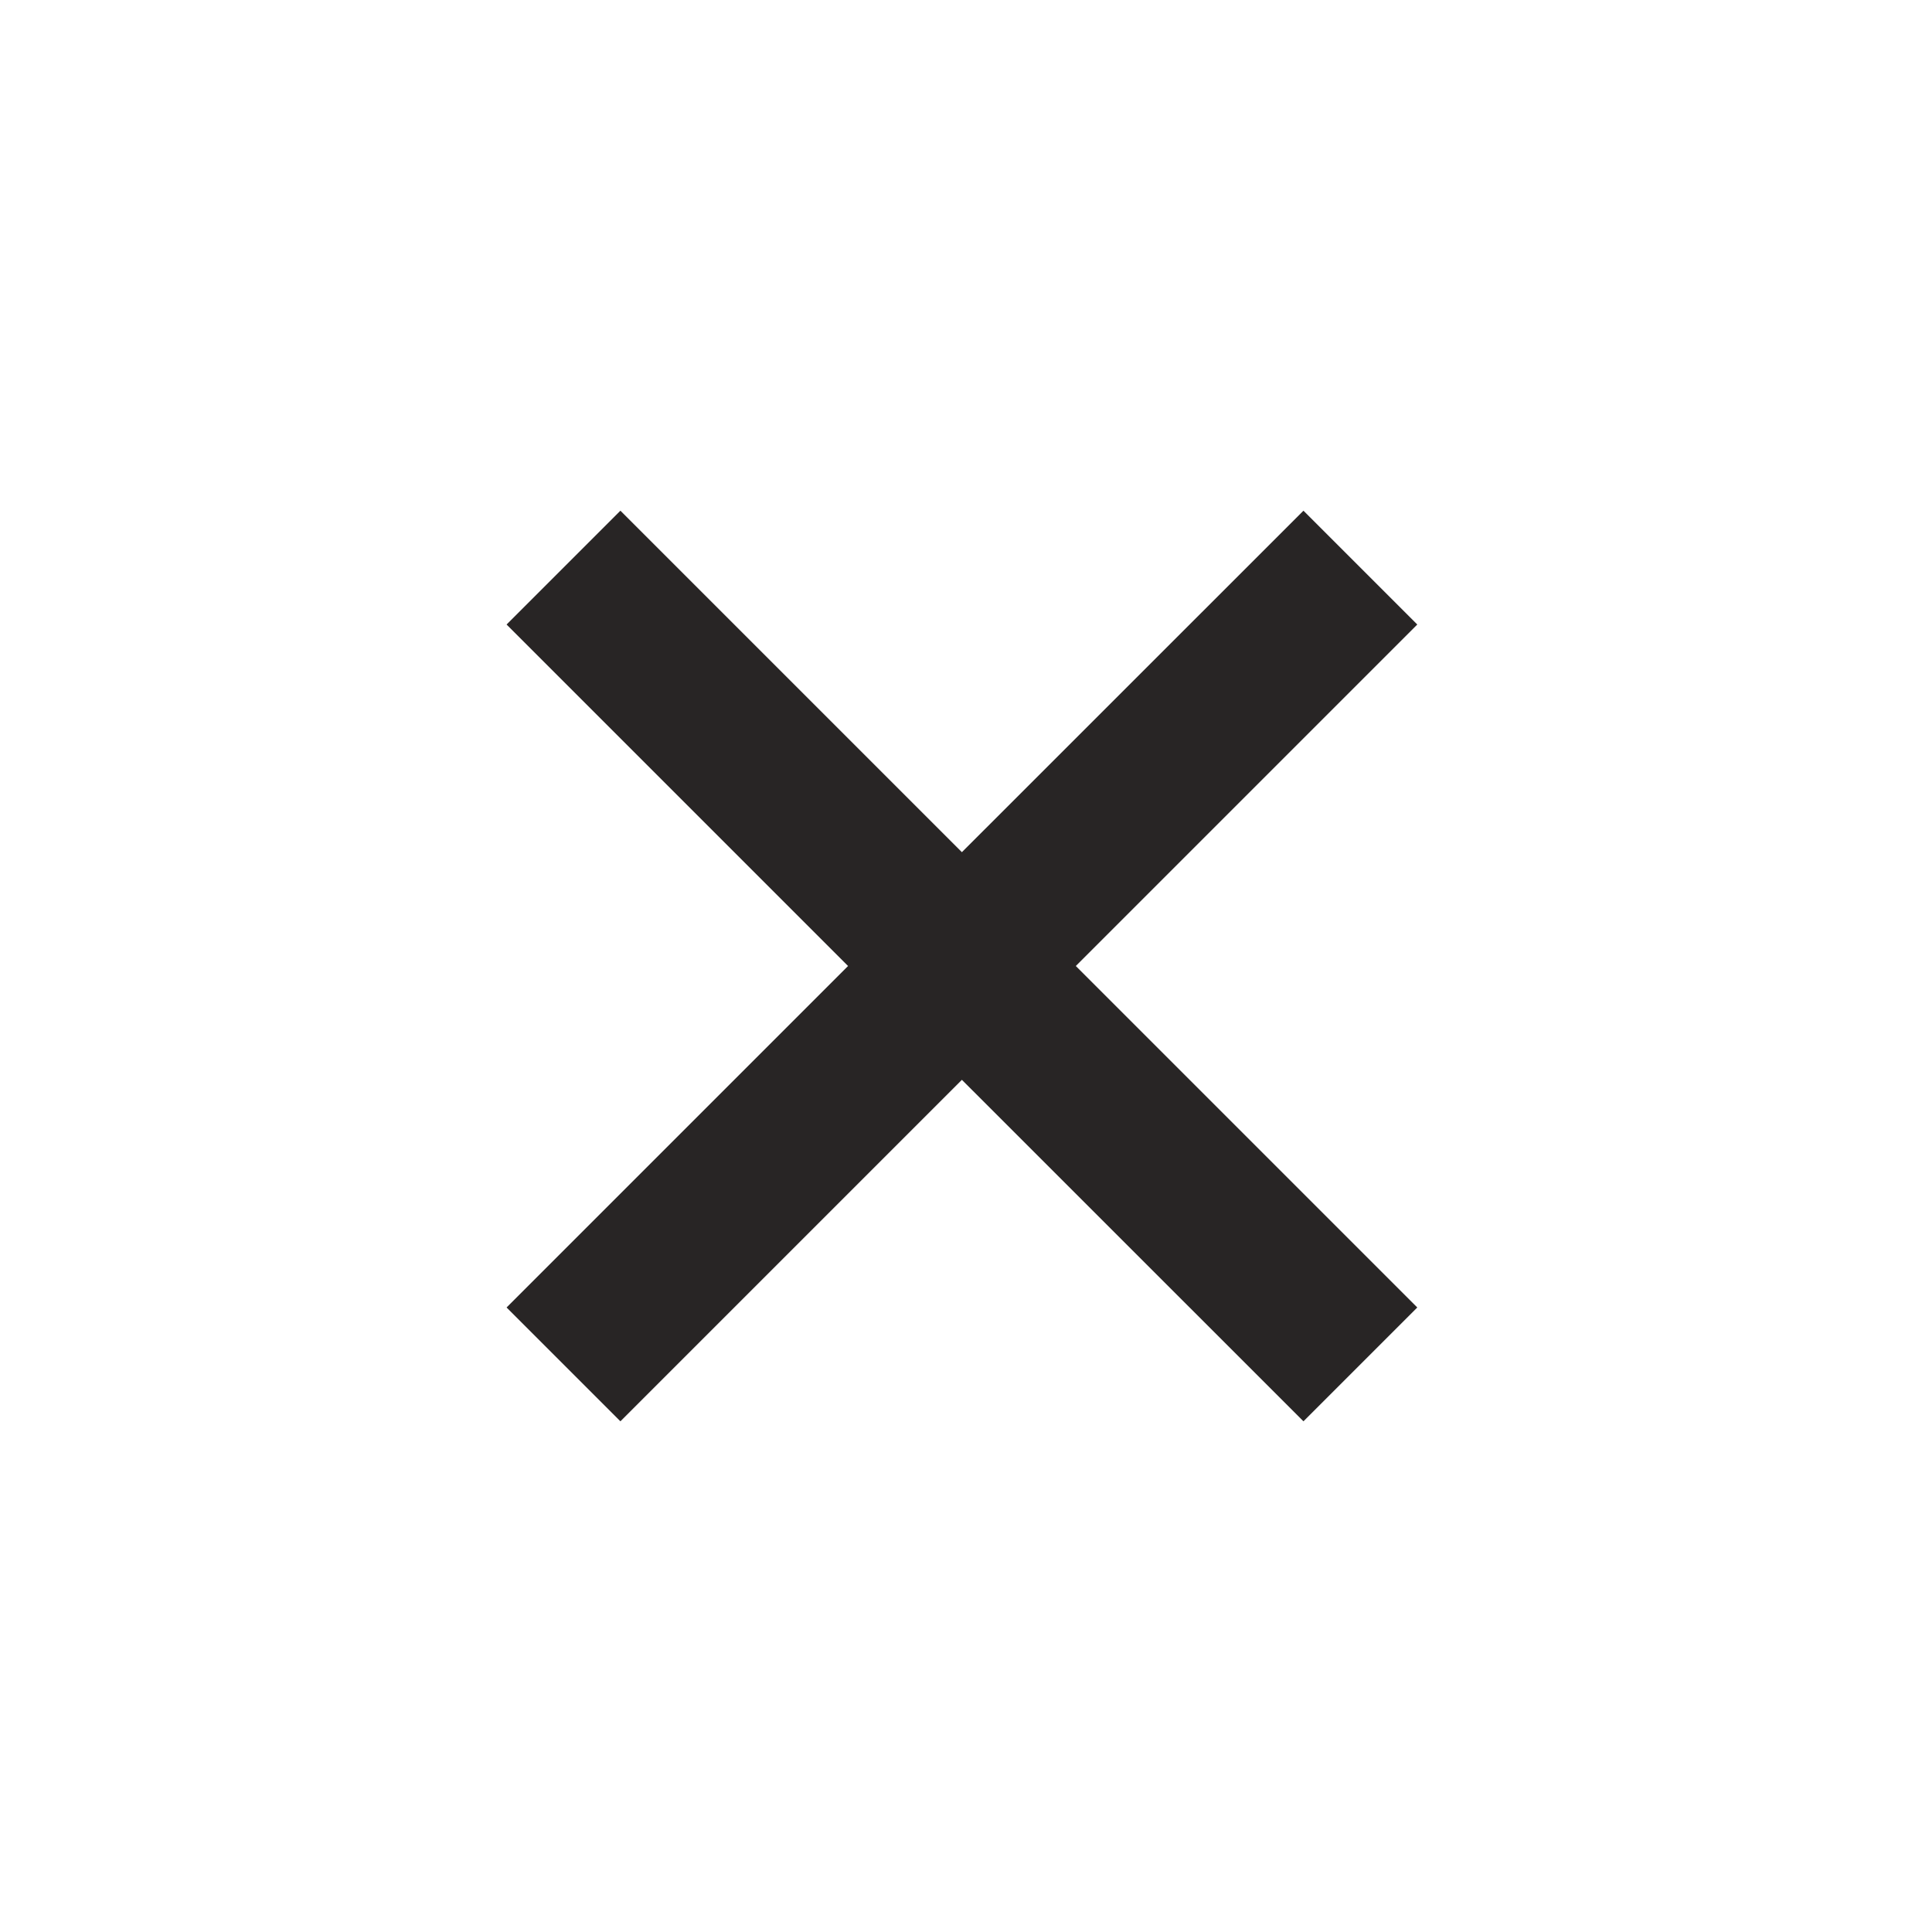
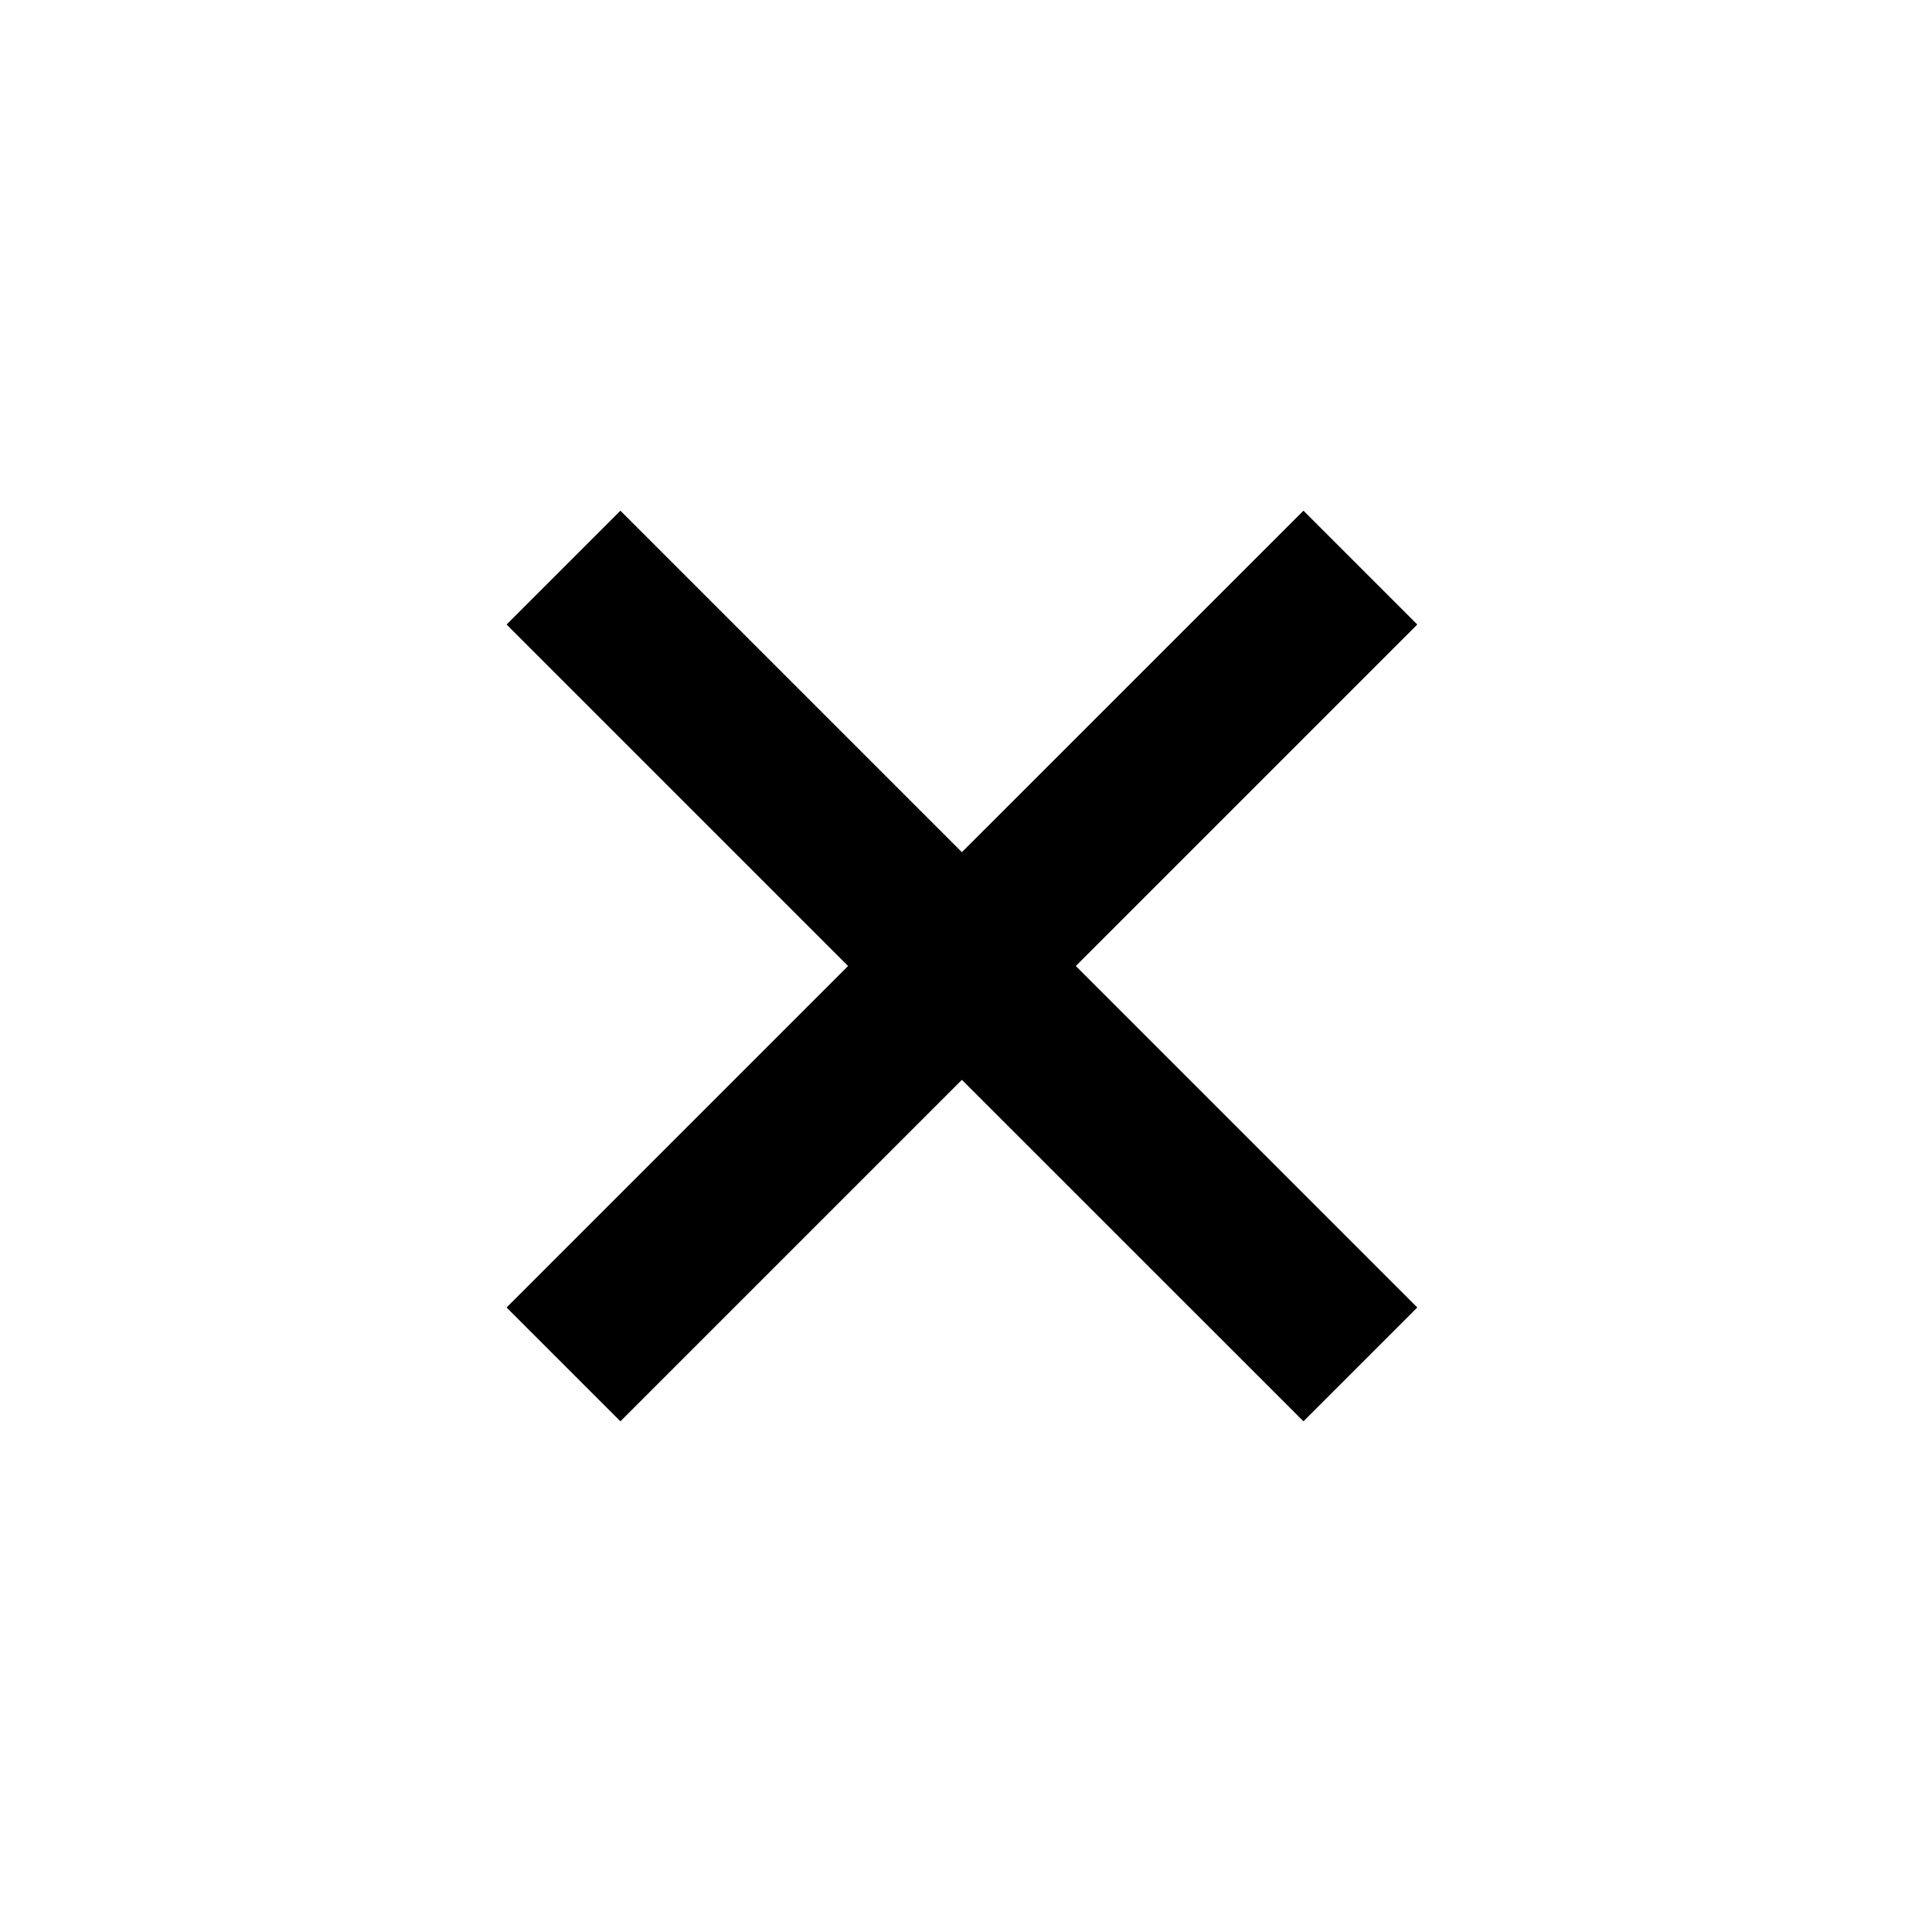
- <svg xmlns="http://www.w3.org/2000/svg" width="24" height="24" viewBox="0 0 24 24" fill="none">
-   <path d="M16.192 6.344L11.949 10.586L7.707 6.344L6.293 7.758L10.535 12L6.293 16.242L7.707 17.656L11.949 13.414L16.192 17.656L17.606 16.242L13.364 12L17.606 7.758L16.192 6.344Z" fill="#282525" />
+ <svg xmlns="http://www.w3.org/2000/svg" width="24" height="24" viewBox="0 0 24 24" fill="currentColor">
+   <path d="M16.192 6.344L11.949 10.586L7.707 6.344L6.293 7.758L10.535 12L6.293 16.242L7.707 17.656L11.949 13.414L16.192 17.656L17.606 16.242L13.364 12L17.606 7.758L16.192 6.344Z" fill="currentColor" />
</svg>
